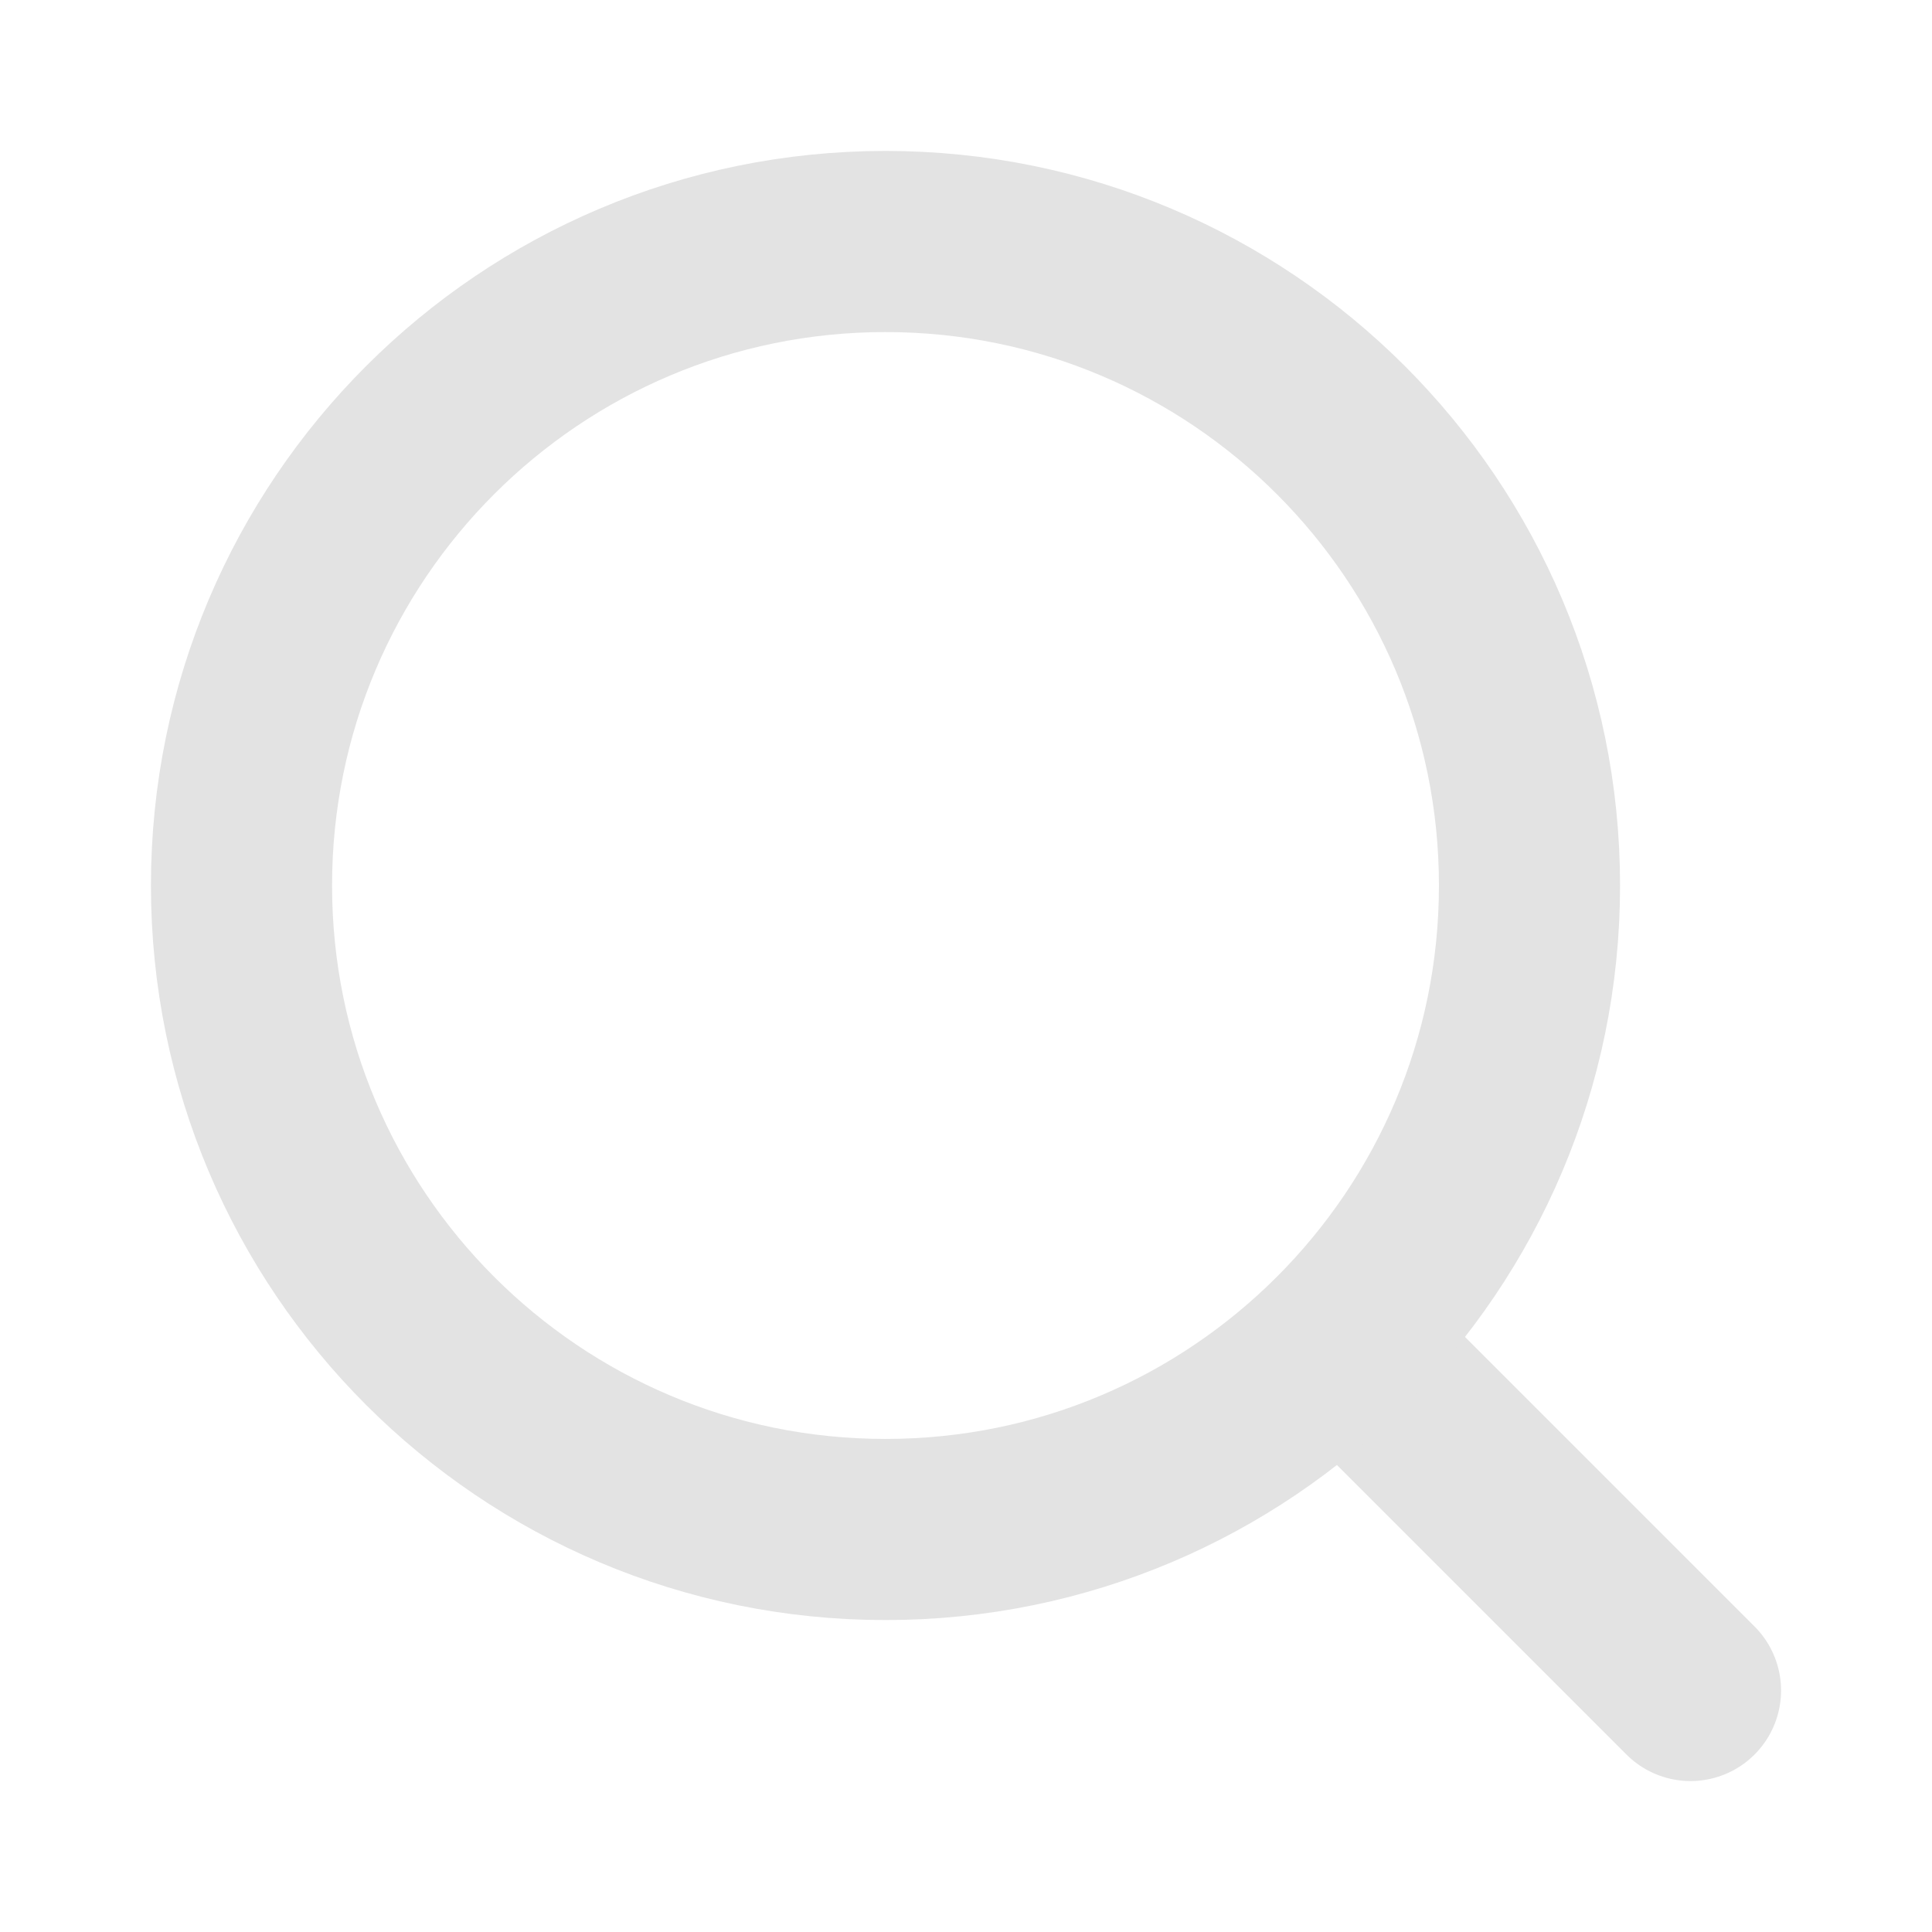
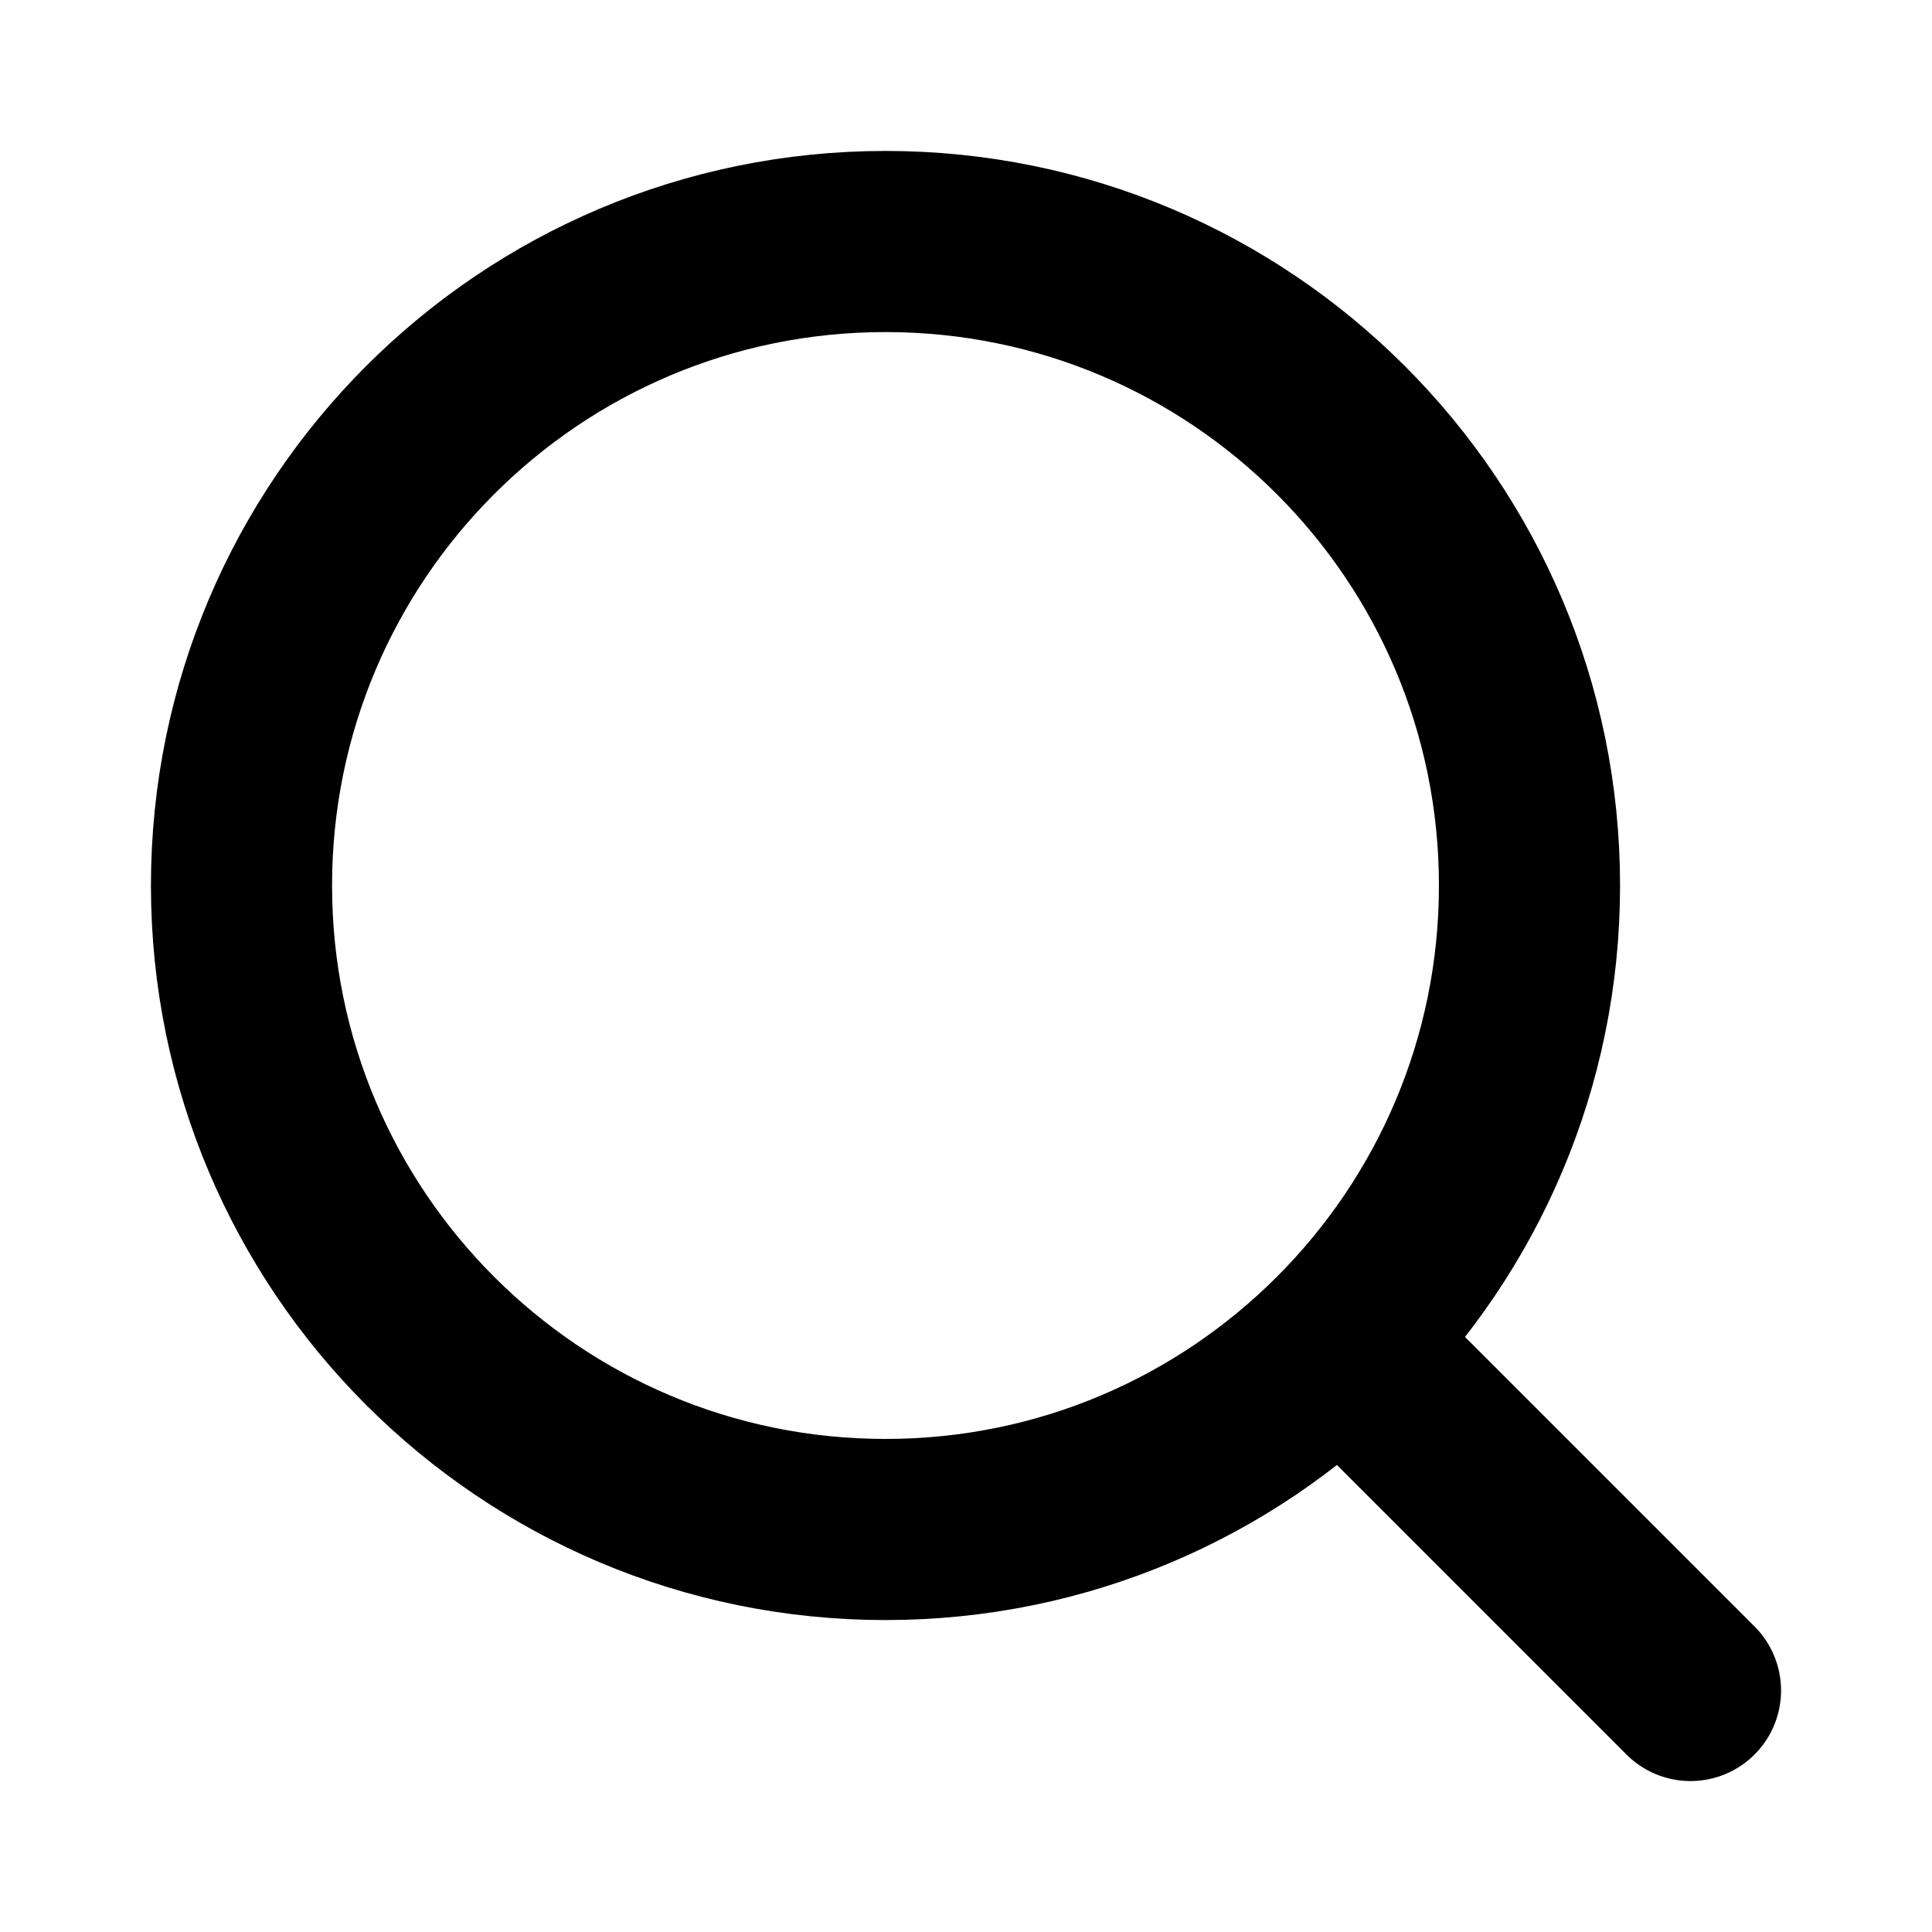
- <svg xmlns="http://www.w3.org/2000/svg" width="32" height="32" viewBox="0 0 24 24" fill="none" stroke="#e3e3e3" stroke-width="2.25" stroke-linecap="round" stroke-linejoin="round" class="lucide lucide-search-icon lucide-search">
+ <svg xmlns="http://www.w3.org/2000/svg" width="32" height="32" viewBox="0 0 24 24" fill="none" stroke="currentColor" stroke-width="2.25" stroke-linecap="round" stroke-linejoin="round" class="lucide lucide-search-icon lucide-search">
  <path d="m21 21-4.34-4.34" />
  <circle cx="11" cy="11" r="8" />
</svg>
